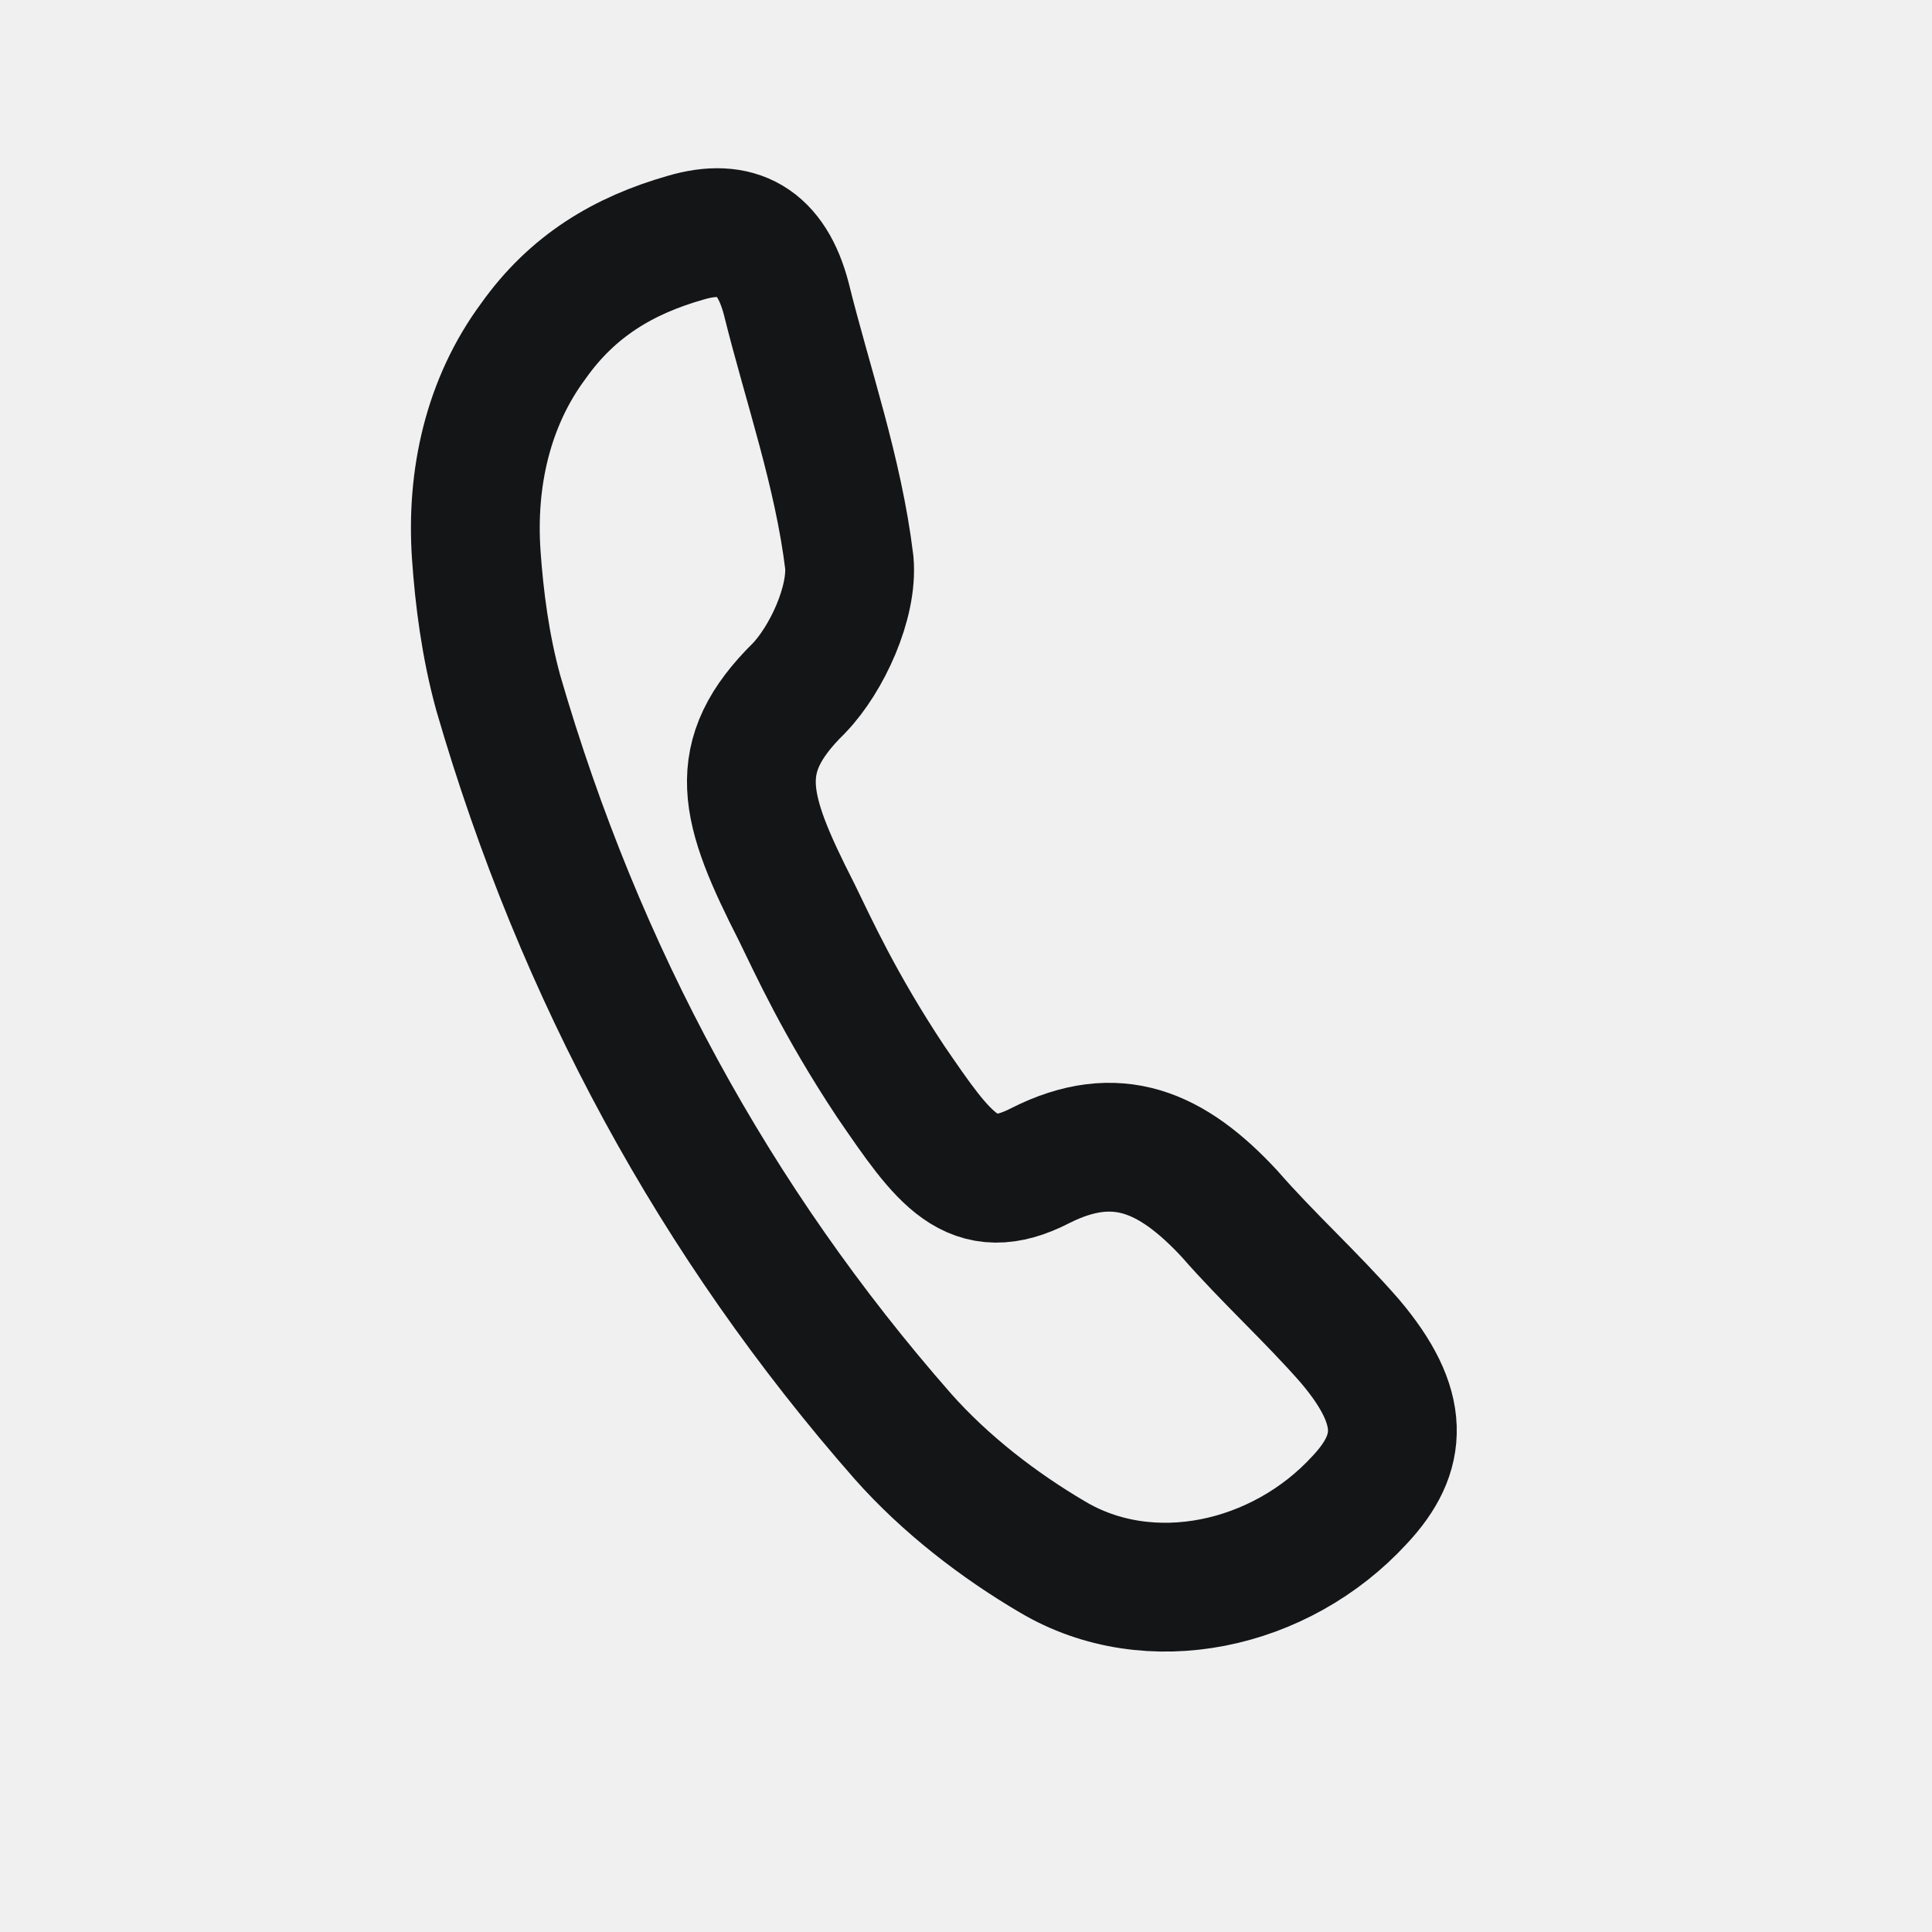
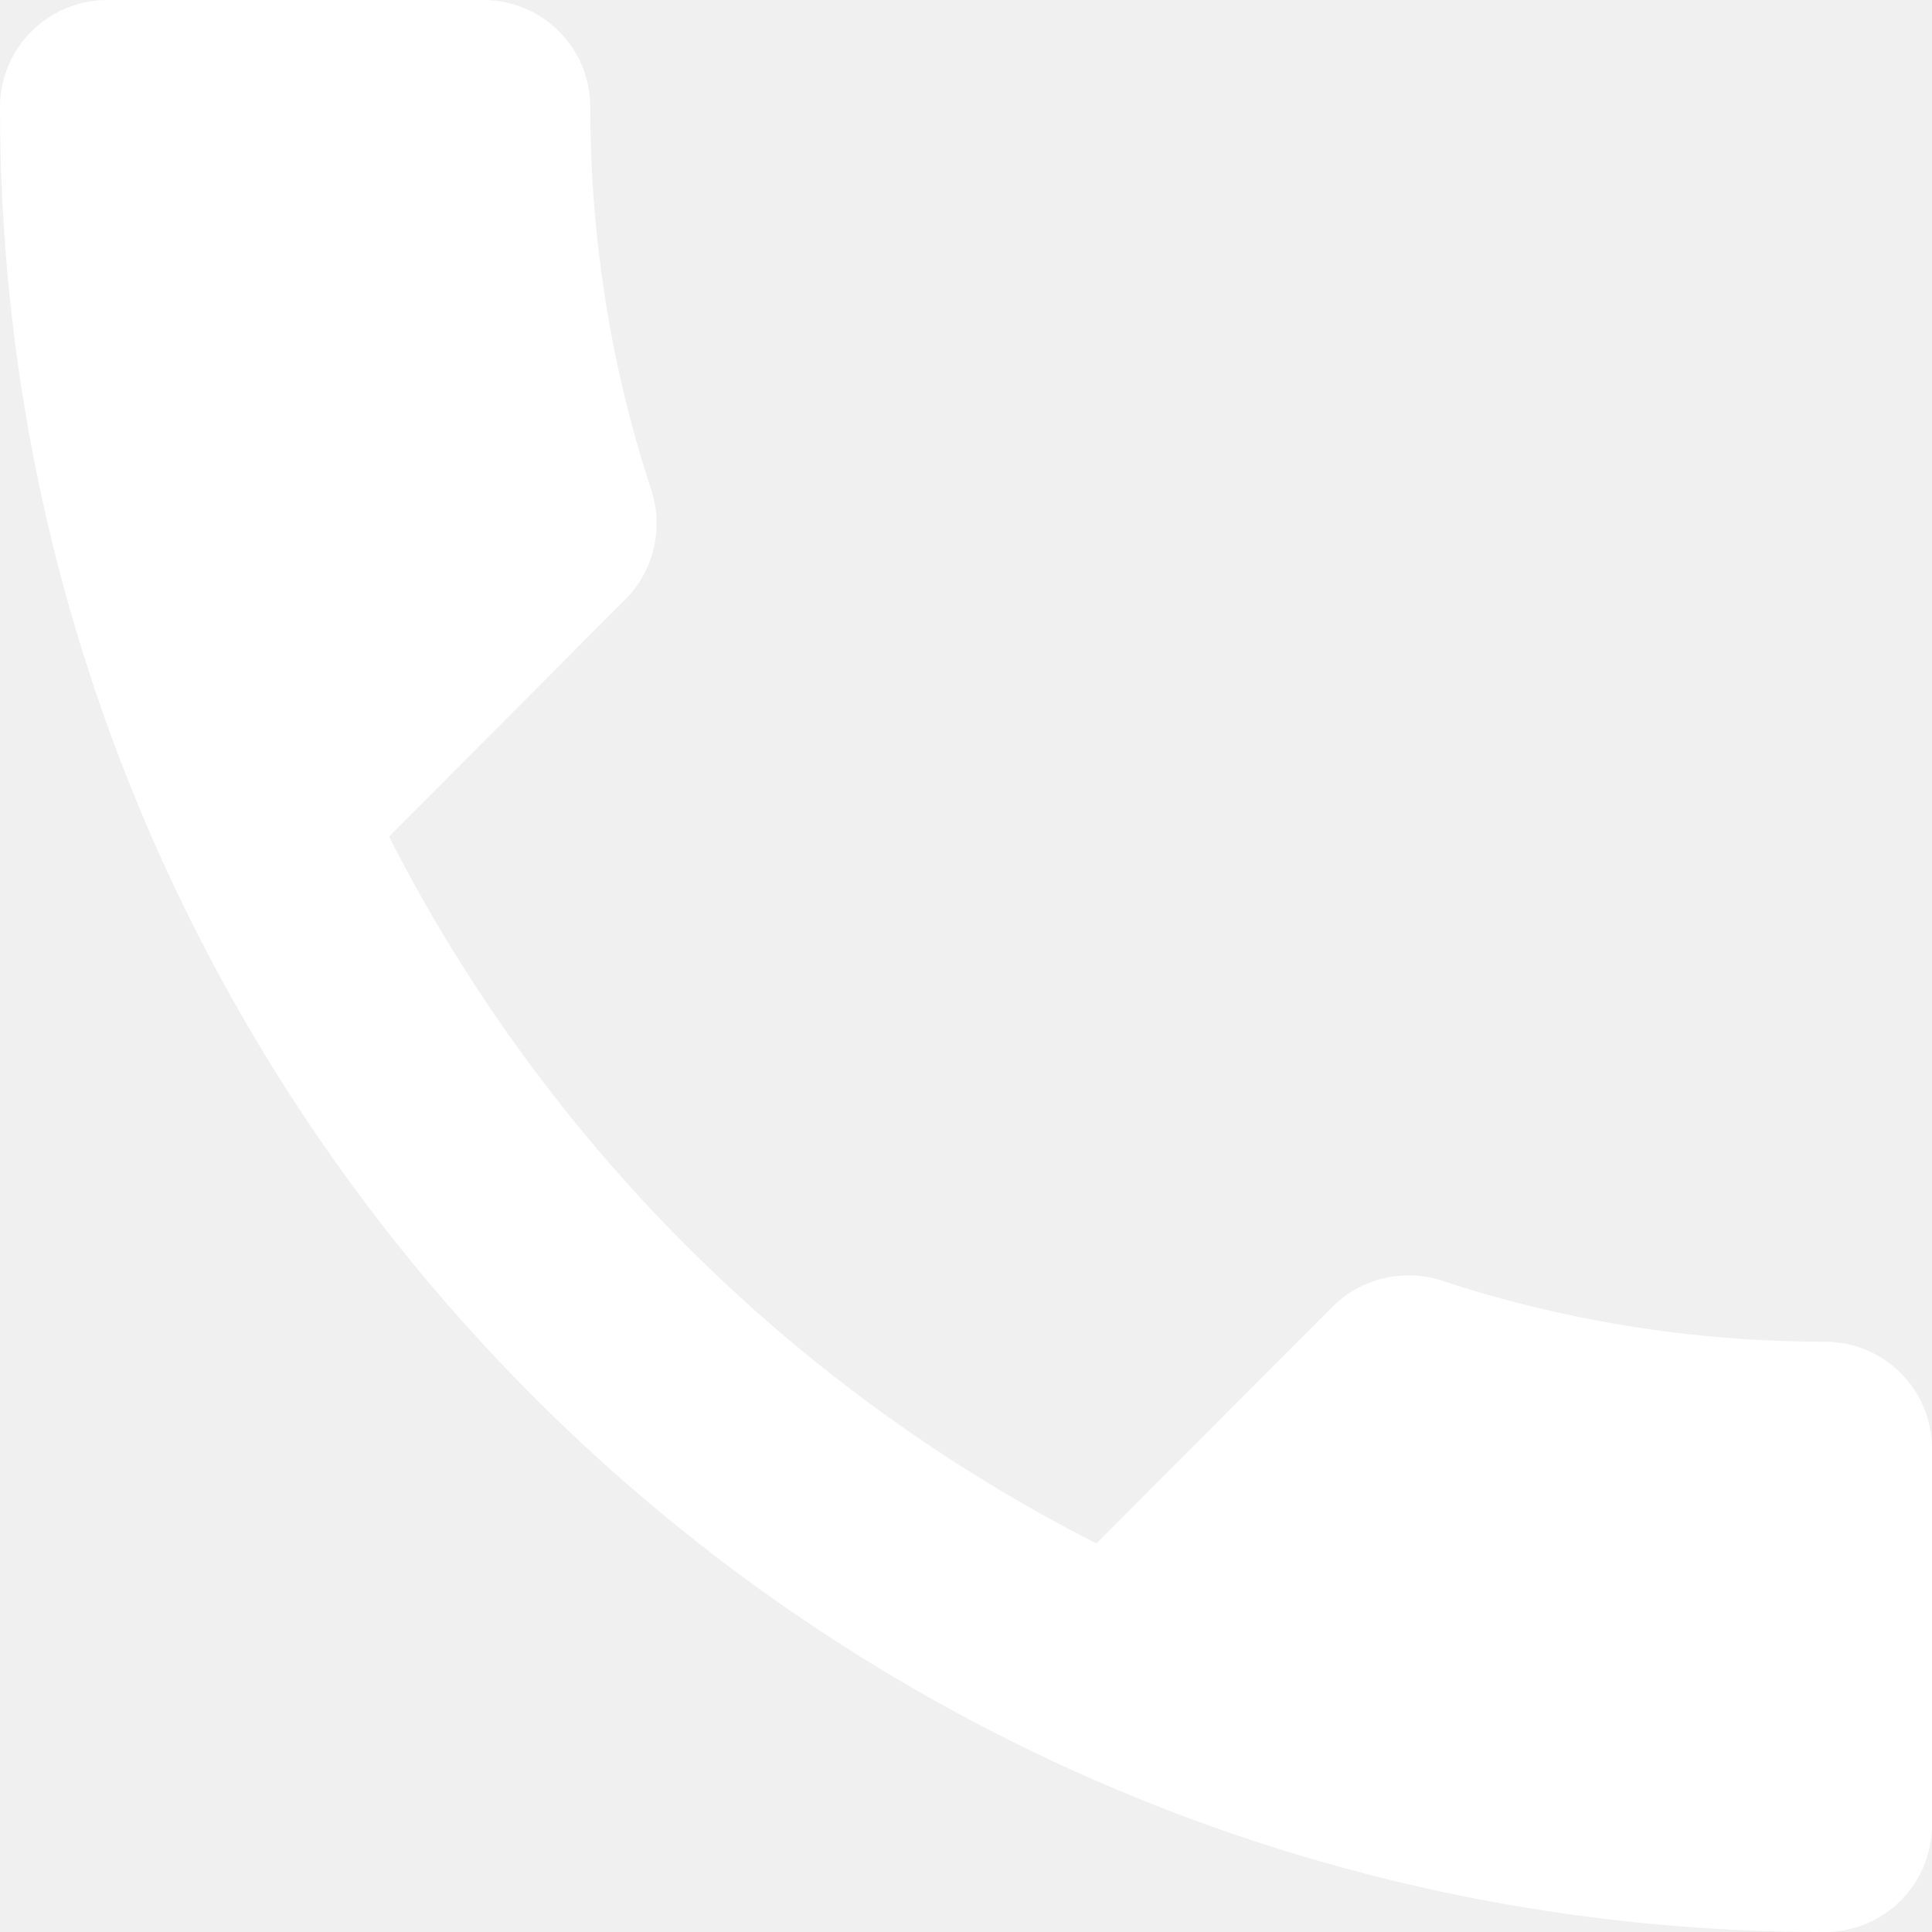
- <svg xmlns="http://www.w3.org/2000/svg" width="30" height="30" viewBox="0 0 30 30" fill="none">
-   <path d="M7.396 8.624C7.312 7.426 7.578 6.246 8.281 5.297C8.891 4.436 9.685 3.966 10.643 3.692C11.449 3.453 11.977 3.746 12.21 4.642C12.542 5.982 13.016 7.322 13.188 8.734C13.243 9.355 12.841 10.233 12.406 10.686C11.316 11.759 11.543 12.54 12.37 14.164C12.627 14.688 13.034 15.593 13.829 16.792C14.656 17.999 15.094 18.647 16.157 18.098C17.338 17.503 18.198 17.886 19.089 18.844C19.693 19.537 20.357 20.132 20.961 20.824C21.834 21.854 21.795 22.564 21.112 23.291C19.883 24.631 17.854 25.074 16.344 24.177C15.511 23.688 14.68 23.049 14.019 22.303C11.105 18.983 9.003 15.121 7.738 10.763C7.535 10.027 7.442 9.281 7.396 8.624Z" stroke="#141517" stroke-width="2" stroke-miterlimit="10" />
+ <svg xmlns="http://www.w3.org/2000/svg" width="24" height="24" viewBox="0 0 24 24" fill="none">
+   <path d="M4.833 10.393C6.753 14.167 9.84 17.253 13.62 19.173L16.553 16.233C16.92 15.867 17.447 15.76 17.907 15.907C19.4 16.4 21.007 16.667 22.667 16.667C23.407 16.667 24 17.26 24 18V22.667C24 23.407 23.407 24 22.667 24C10.147 24 0 13.853 0 1.333C0 0.593 0.6 0 1.333 0H6C6.74 0 7.333 0.593 7.333 1.333C7.333 2.993 7.6 4.6 8.093 6.093C8.24 6.553 8.133 7.08 7.767 7.447L4.833 10.393Z" fill="white" />
</svg>
